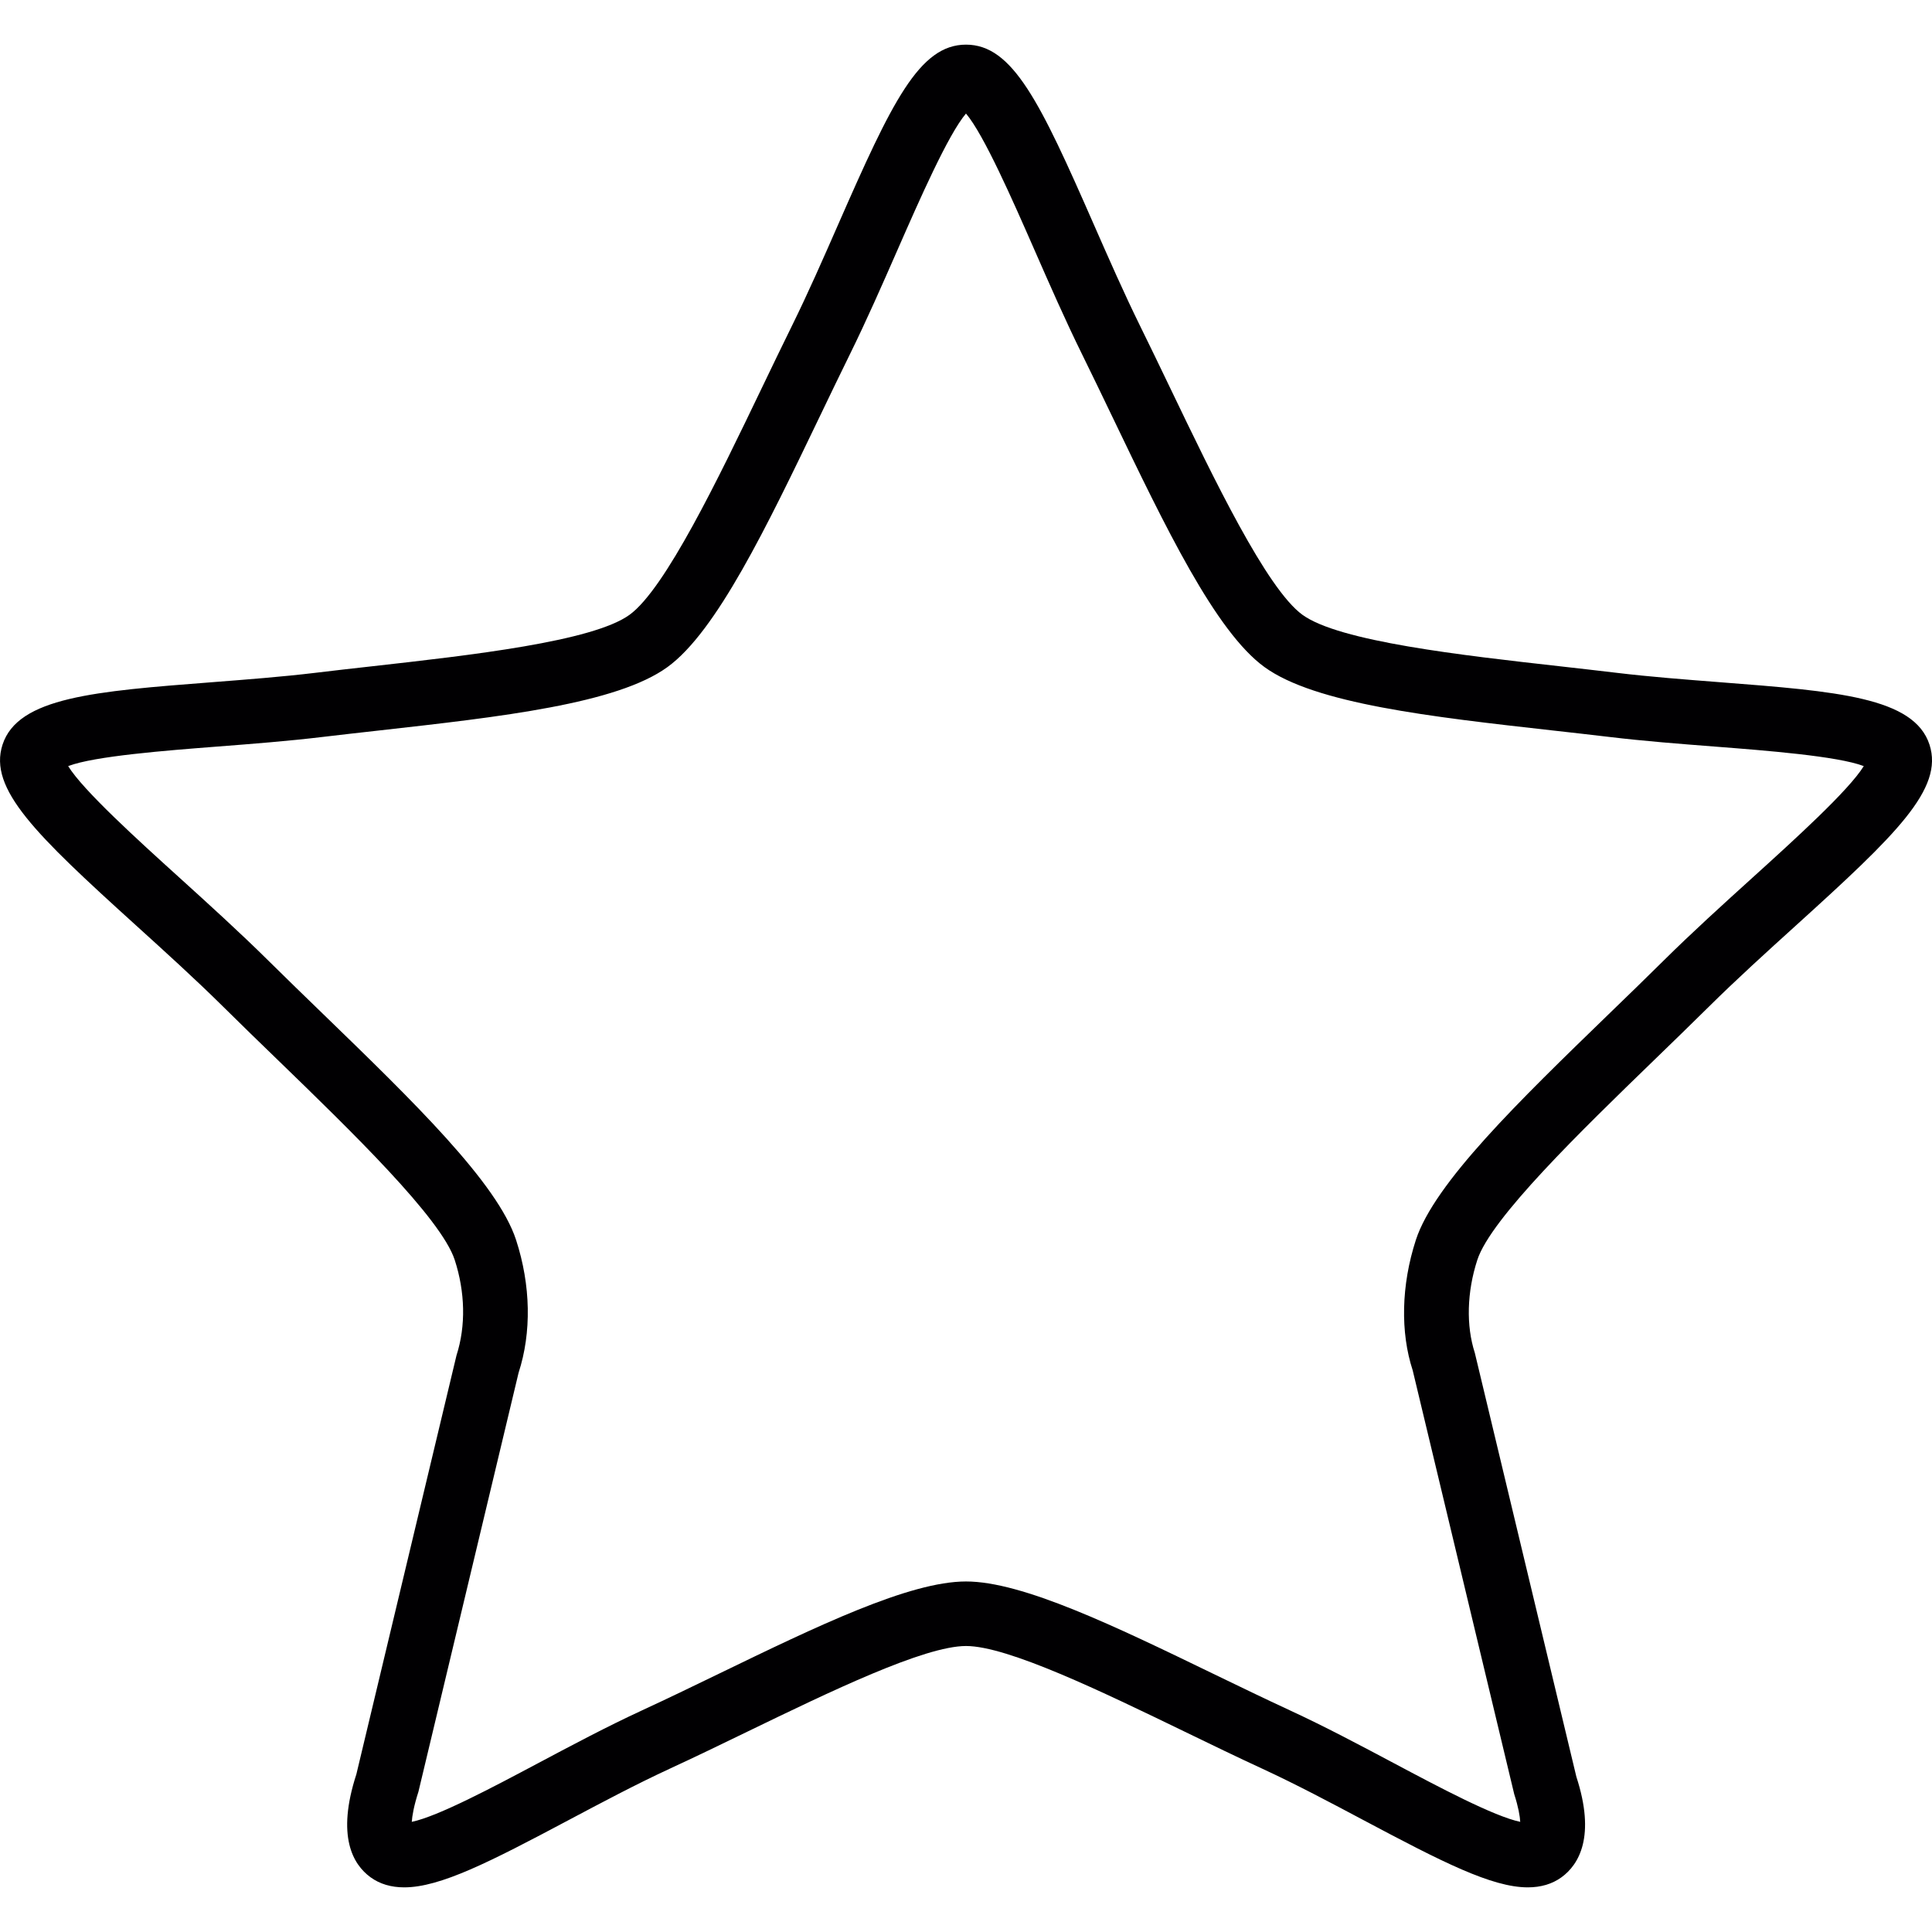
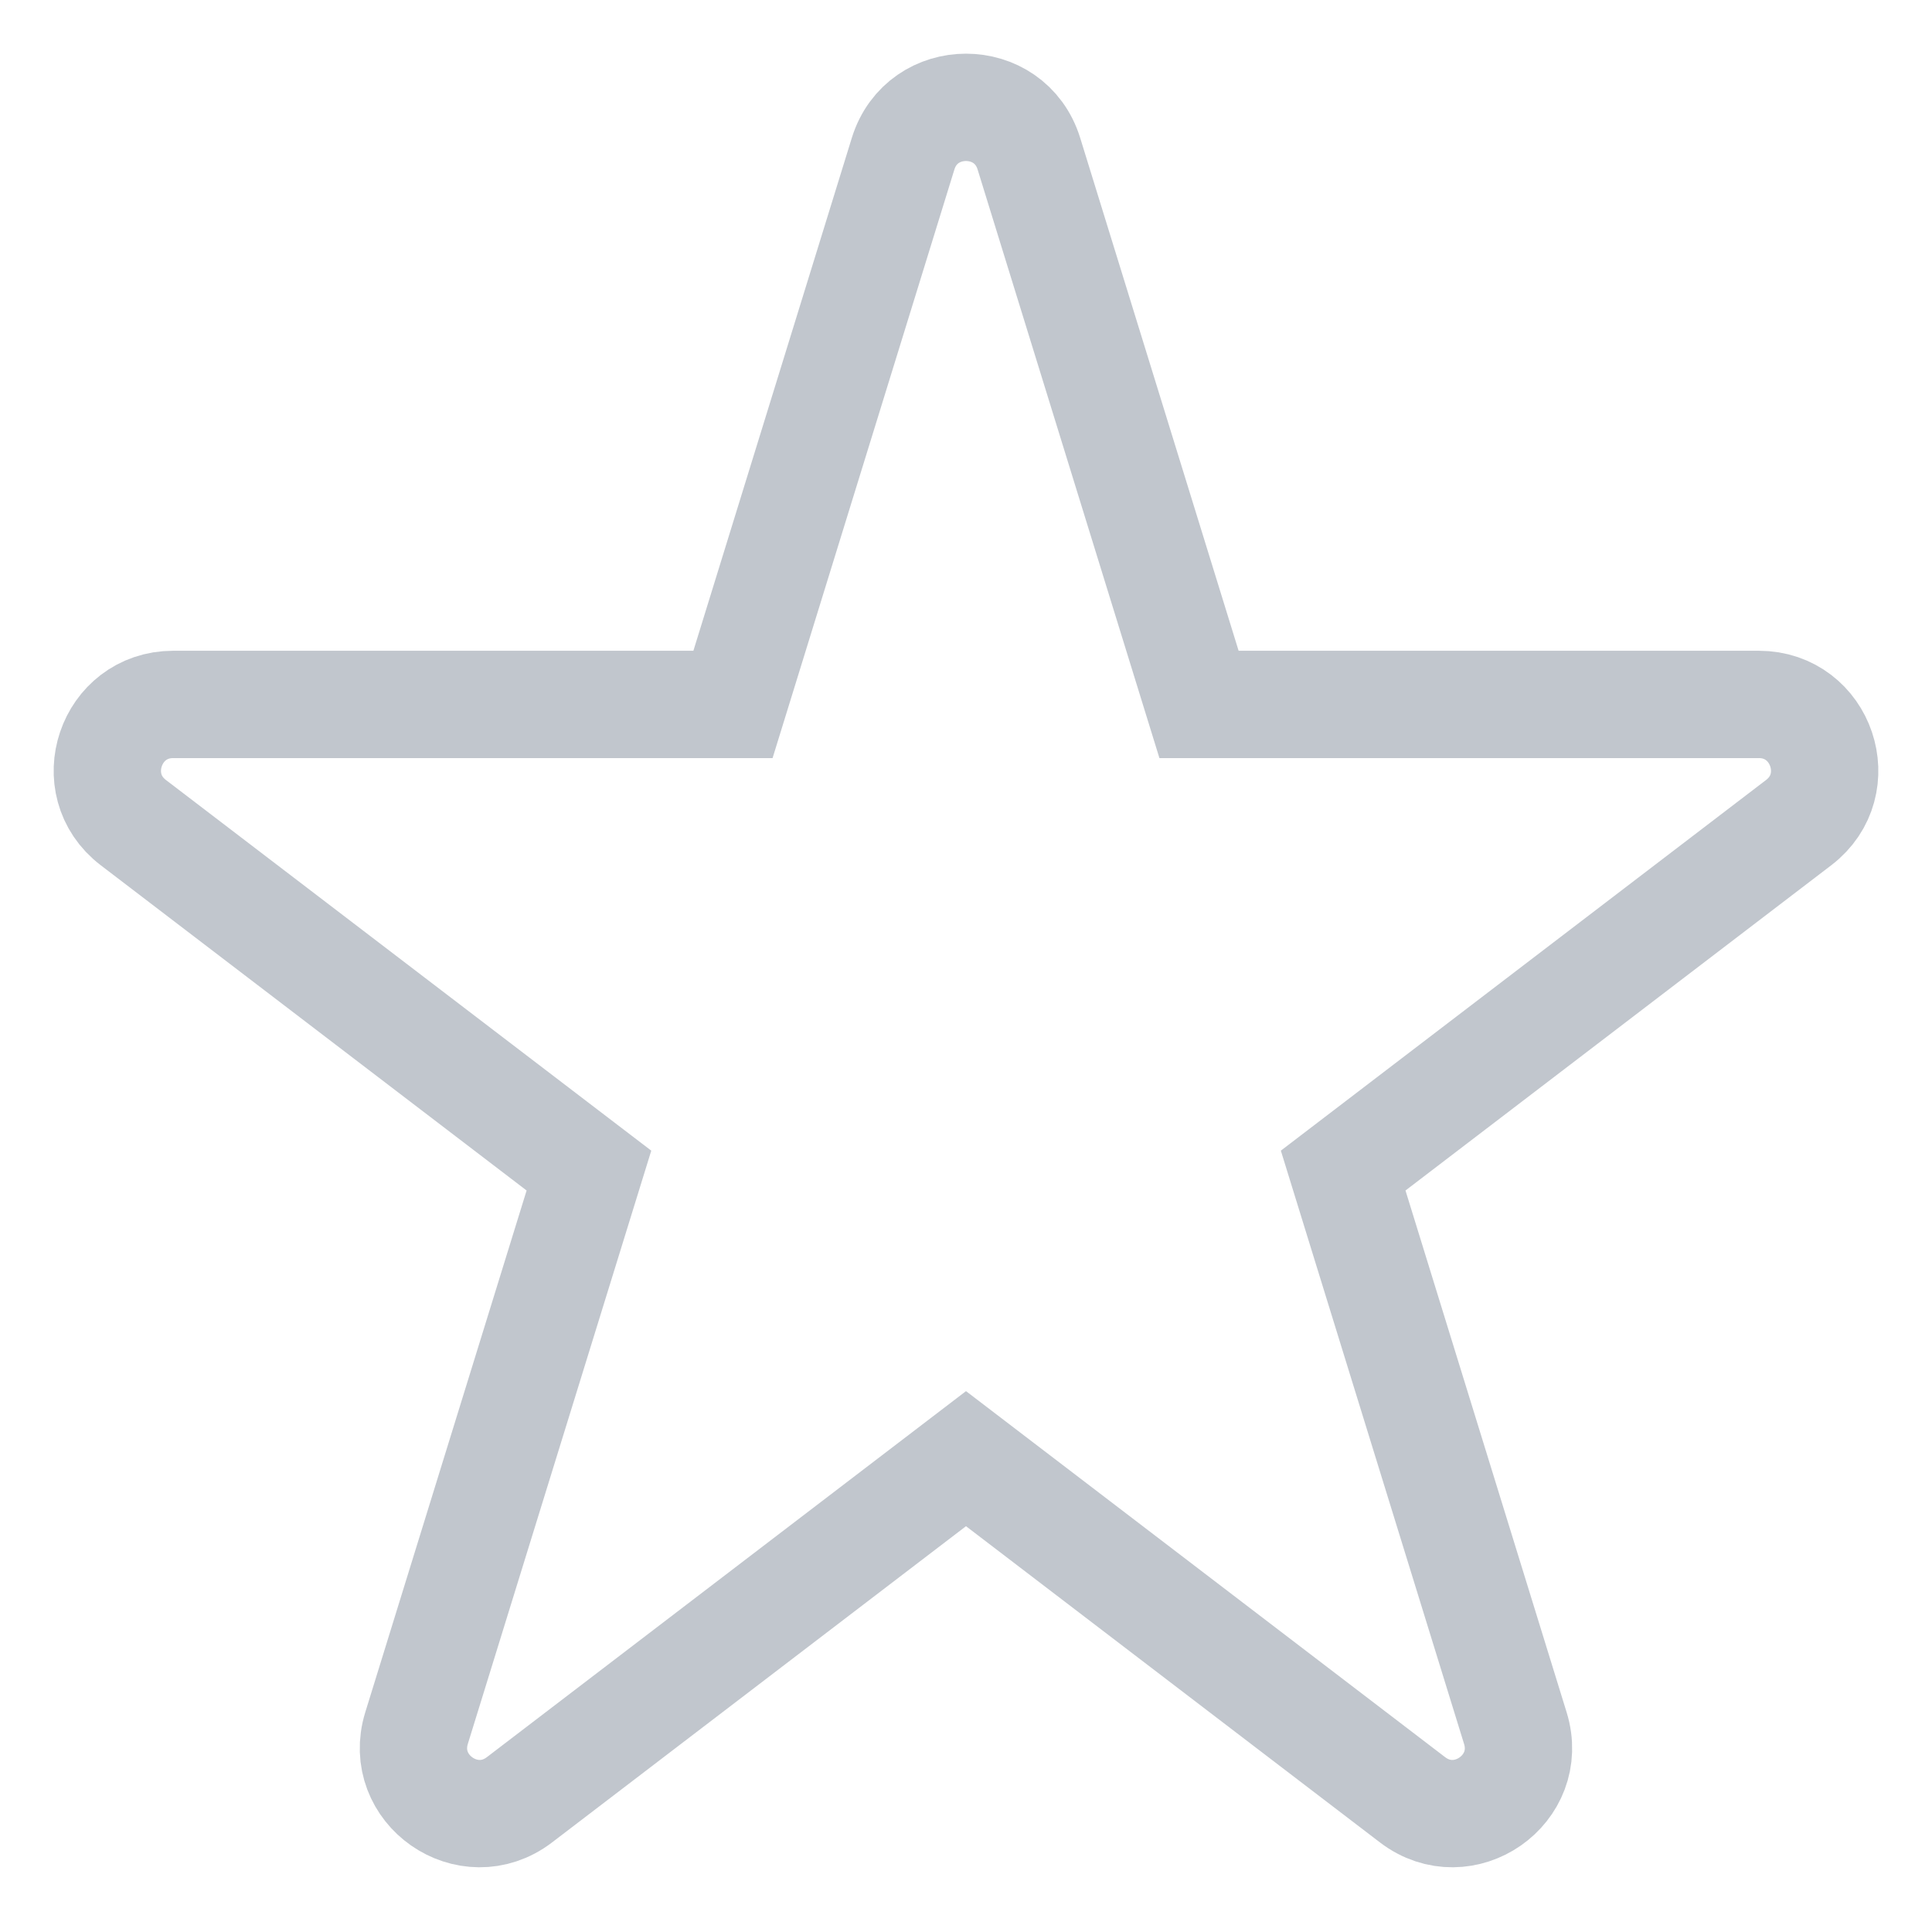
- <svg xmlns="http://www.w3.org/2000/svg" version="1.1" id="Capa_1" x="0px" y="0px" viewBox="0 0 325.505 325.505" style="enable-background:new 0 0 325.505 325.505;" xml:space="preserve">
-   <g>
-     <g>
-       <path style="fill:#010002;" d="M289.815,114.943c-5.803-0.451-11.803-0.908-17.41-1.583c-3.084-0.37-6.293-0.729-9.54-1.099    c-16.589-1.86-37.236-4.177-43.431-8.681c-6.026-4.378-14.995-23.045-22.202-38.046c-1.735-3.612-3.454-7.185-5.14-10.606    c-2.72-5.521-5.33-11.471-7.859-17.231c-8.942-20.38-13.587-30.176-21.479-30.176c-7.892,0-12.542,9.796-21.484,30.176    c-2.524,5.76-5.134,11.71-7.859,17.231c-1.686,3.421-3.405,7-5.14,10.606c-7.207,15.001-16.176,33.668-22.202,38.046    c-6.195,4.504-26.842,6.821-43.431,8.681c-3.253,0.364-6.456,0.723-9.54,1.099c-5.608,0.674-11.607,1.131-17.41,1.583    c-19.668,1.523-32.662,2.524-35.261,10.519c-2.42,7.452,5.586,15.137,22.469,30.432c4.928,4.465,10.024,9.083,14.691,13.701    c2.991,2.959,6.124,6.005,9.284,9.056c12.238,11.857,27.462,26.608,29.741,33.624c1.751,5.385,1.904,11.096,0.299,16.078    l-16.872,70.583c-3.394,10.438-0.571,15.197,2.393,17.351c1.556,1.131,3.465,1.697,5.673,1.697c6.065,0,14.446-4.291,27.62-11.292    c5.624-2.986,11.438-6.075,17.062-8.675c4.221-1.947,8.637-4.085,13.076-6.239c13.989-6.777,29.844-14.457,36.893-14.457    c7.049,0,22.904,7.68,36.893,14.457c4.438,2.154,8.855,4.291,13.076,6.239c5.624,2.6,11.438,5.684,17.062,8.675    c13.173,7,21.555,11.292,27.62,11.292c2.214,0,4.123-0.571,5.673-1.697c2.964-2.154,5.782-6.913,2.507-16.937l-17.106-71.41    c-1.485-4.569-1.338-10.28,0.419-15.665c2.279-7.016,17.508-21.767,29.741-33.624c3.155-3.057,6.293-6.097,9.284-9.056    c4.661-4.612,9.758-9.236,14.691-13.701c16.883-15.295,24.889-22.985,22.469-30.432    C322.482,117.472,309.488,116.466,289.815,114.943z M295.303,147.833c-5.02,4.547-10.204,9.246-15.039,14.033    c-2.959,2.932-6.07,5.945-9.197,8.969c-15.121,14.653-29.404,28.49-32.52,38.073c-2.48,7.631-2.627,15.583-0.533,21.974    l17.106,71.409c0.696,2.154,0.952,3.677,1.012,4.656c-4.427-0.925-13.674-5.836-21.245-9.861    c-5.755-3.057-11.705-6.222-17.601-8.942c-4.161-1.925-8.518-4.036-12.896-6.152c-16.502-7.995-32.09-15.545-41.636-15.545    c-9.546,0-25.134,7.549-41.636,15.545c-4.378,2.121-8.735,4.232-12.901,6.152c-5.896,2.72-11.846,5.885-17.601,8.942    c-7.571,4.025-16.807,8.936-21.24,9.861c0.071-1.017,0.343-2.654,1.12-5.069l16.872-70.583c2.214-6.804,2.061-14.756-0.419-22.387    c-3.117-9.589-17.4-23.426-32.52-38.073c-3.127-3.03-6.233-6.037-9.197-8.969c-4.835-4.786-10.024-9.486-15.039-14.033    c-6.957-6.298-16.192-14.669-18.71-18.759c4.406-1.692,16.633-2.632,25.041-3.285c5.912-0.457,12.031-0.93,17.867-1.632    c3.057-0.364,6.239-0.723,9.459-1.082c20.619-2.312,40.091-4.498,48.614-10.693c8.251-5.999,16.682-23.551,25.613-42.136    c1.719-3.573,3.421-7.12,5.091-10.508c2.828-5.738,5.488-11.803,8.061-17.672c3.65-8.322,8.501-19.379,11.52-22.937    c3.019,3.557,7.87,14.615,11.52,22.937c2.573,5.869,5.232,11.933,8.061,17.672c1.67,3.389,3.372,6.929,5.091,10.508    c8.931,18.585,17.361,36.143,25.613,42.136c8.523,6.195,27.995,8.382,48.614,10.693c3.22,0.359,6.402,0.718,9.459,1.082    c5.836,0.702,11.955,1.175,17.867,1.632c8.409,0.653,20.63,1.594,25.036,3.285C311.495,133.164,302.259,141.535,295.303,147.833z" />
-     </g>
-   </g>
-   <g>
- </g>
-   <g>
- </g>
-   <g>
- </g>
-   <g>
- </g>
-   <g>
- </g>
-   <g>
- </g>
-   <g>
- </g>
-   <g>
- </g>
-   <g>
- </g>
-   <g>
- </g>
-   <g>
- </g>
-   <g>
- </g>
-   <g>
- </g>
-   <g>
- </g>
-   <g>
- </g>
+ <svg xmlns="http://www.w3.org/2000/svg" width="18" height="18" viewBox="0 0 18 18" fill="none">
+   <path d="M8.414 1.432C8.592 0.856 9.408 0.856 9.586 1.432L11.171 6.563H16.386C16.972 6.563 17.224 7.308 16.758 7.664L12.514 10.906L14.118 16.1C14.295 16.671 13.635 17.131 13.16 16.768L9 13.59L4.84 16.768C4.365 17.131 3.705 16.671 3.881 16.1L5.487 10.906L1.242 7.664C0.776 7.308 1.028 6.563 1.614 6.563H6.829L8.414 1.432Z" stroke="#C1C6CD" />
</svg>
